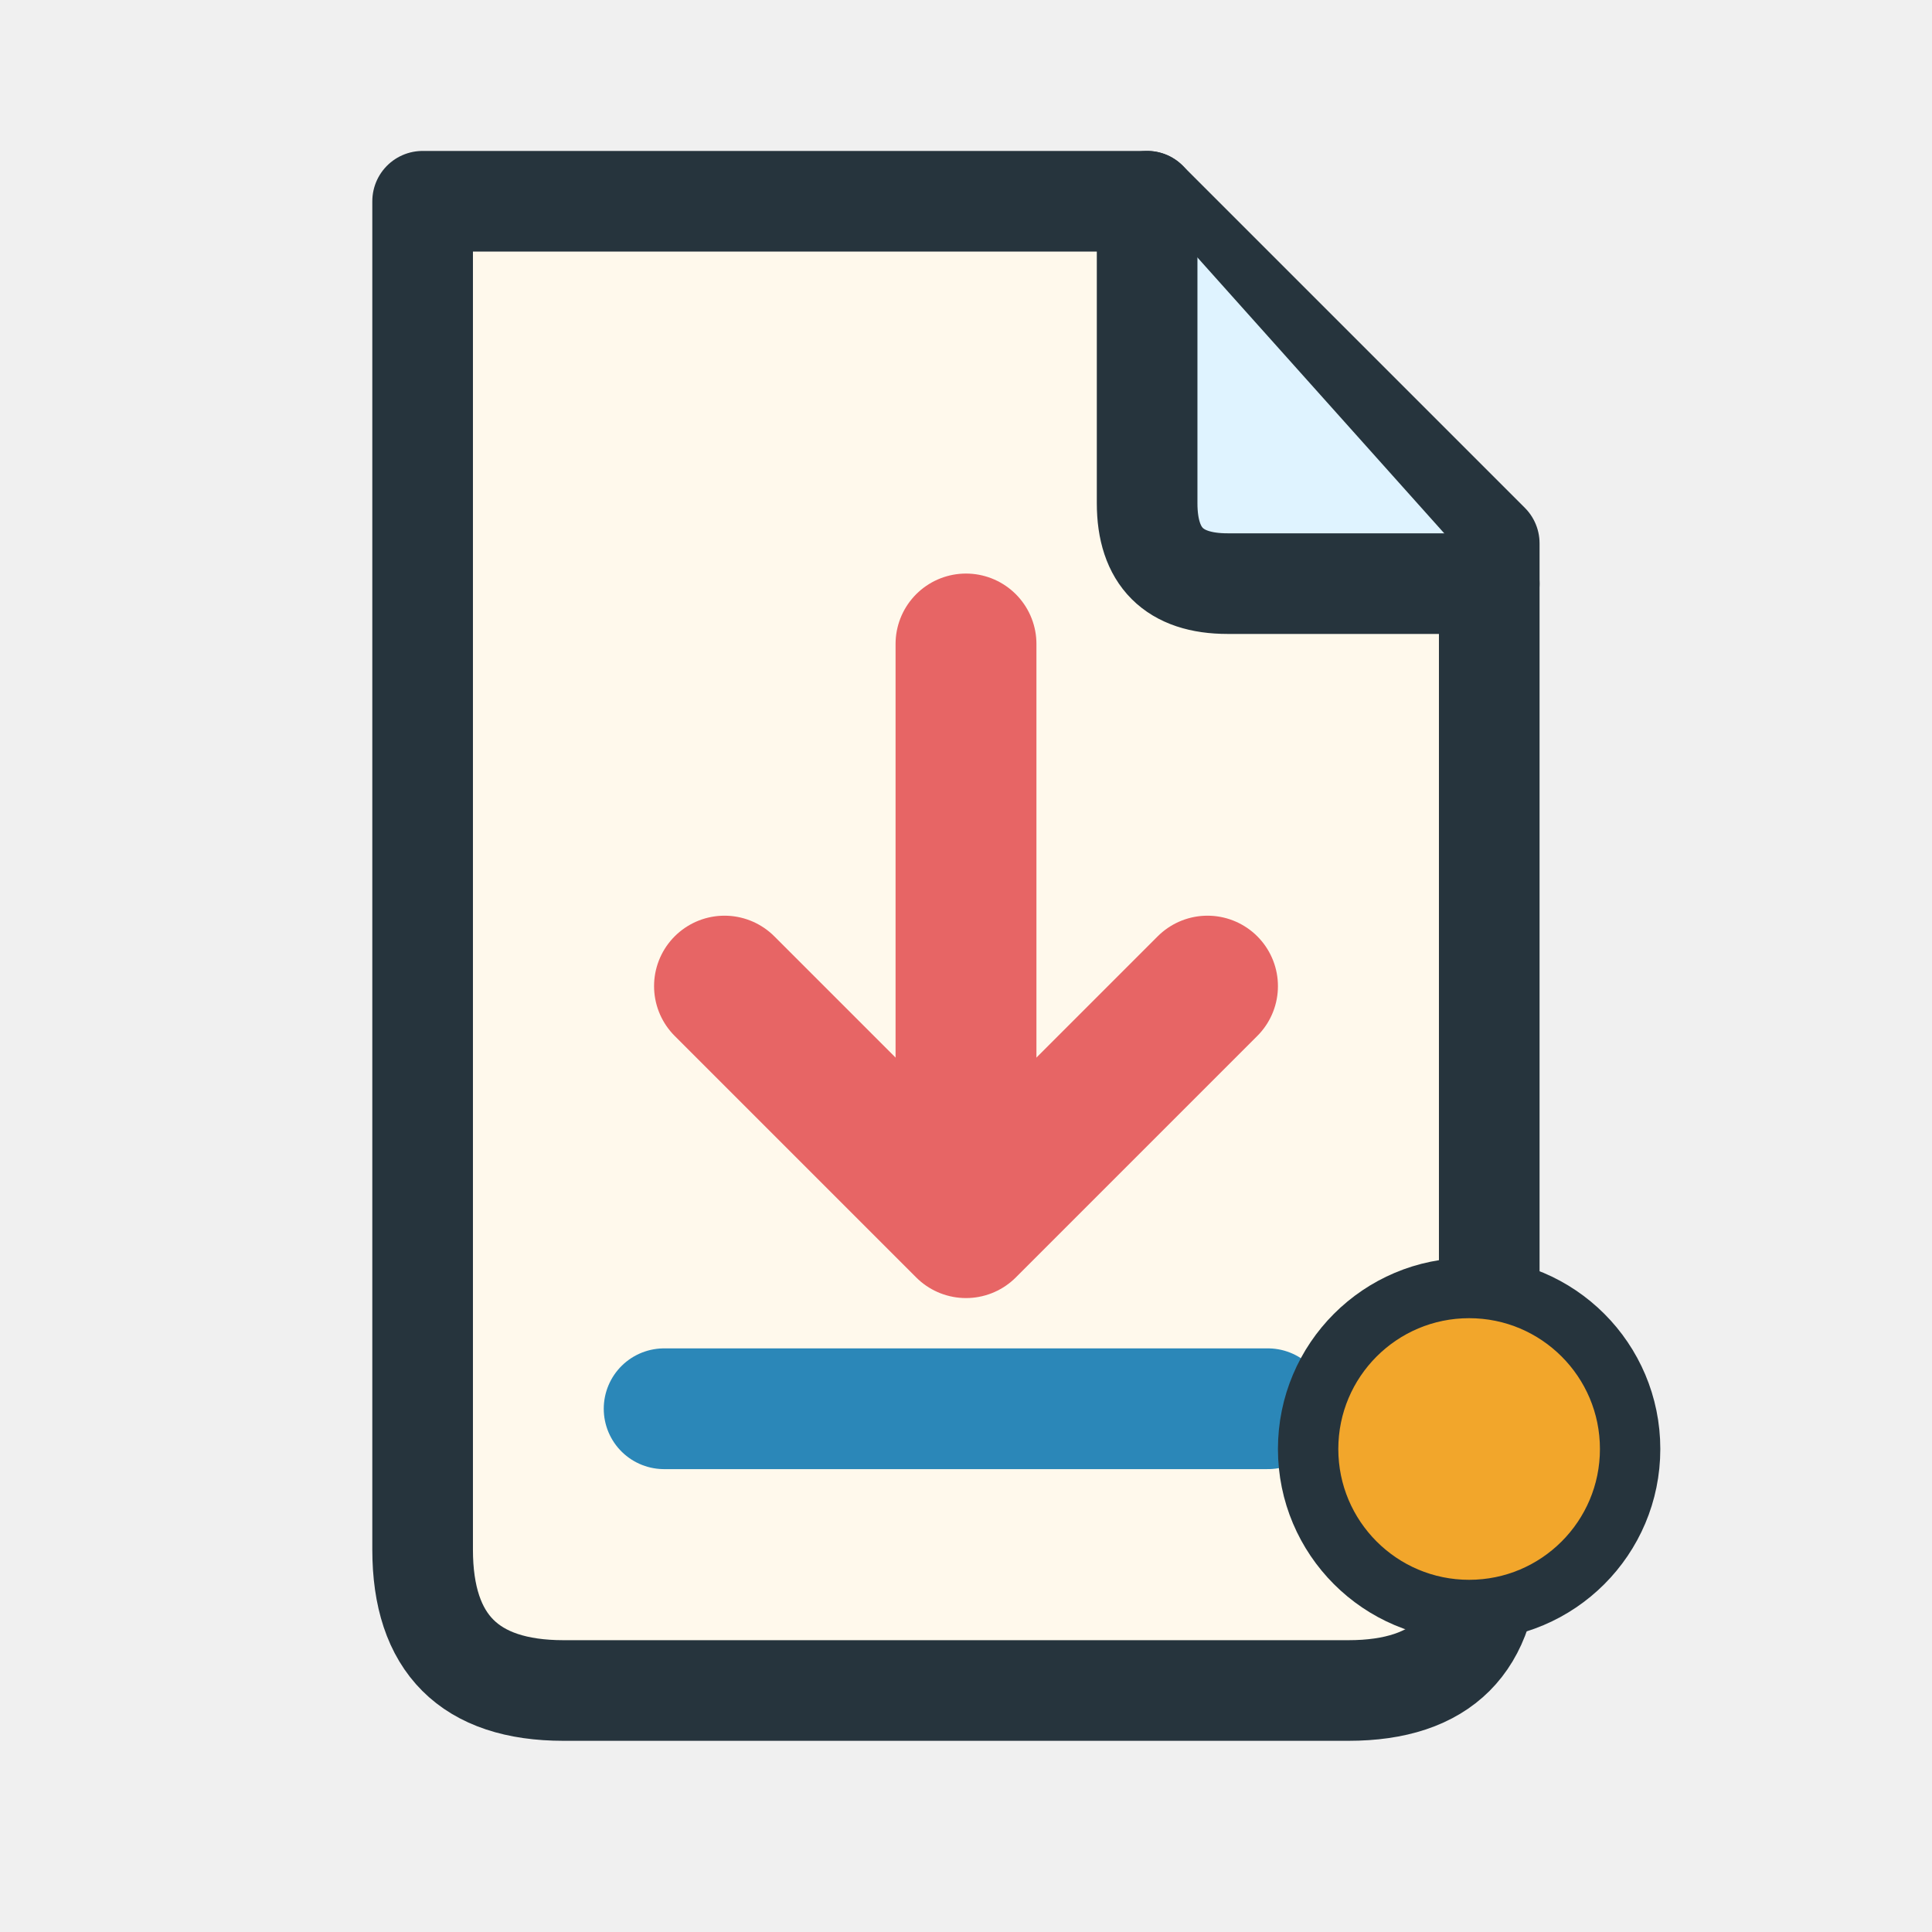
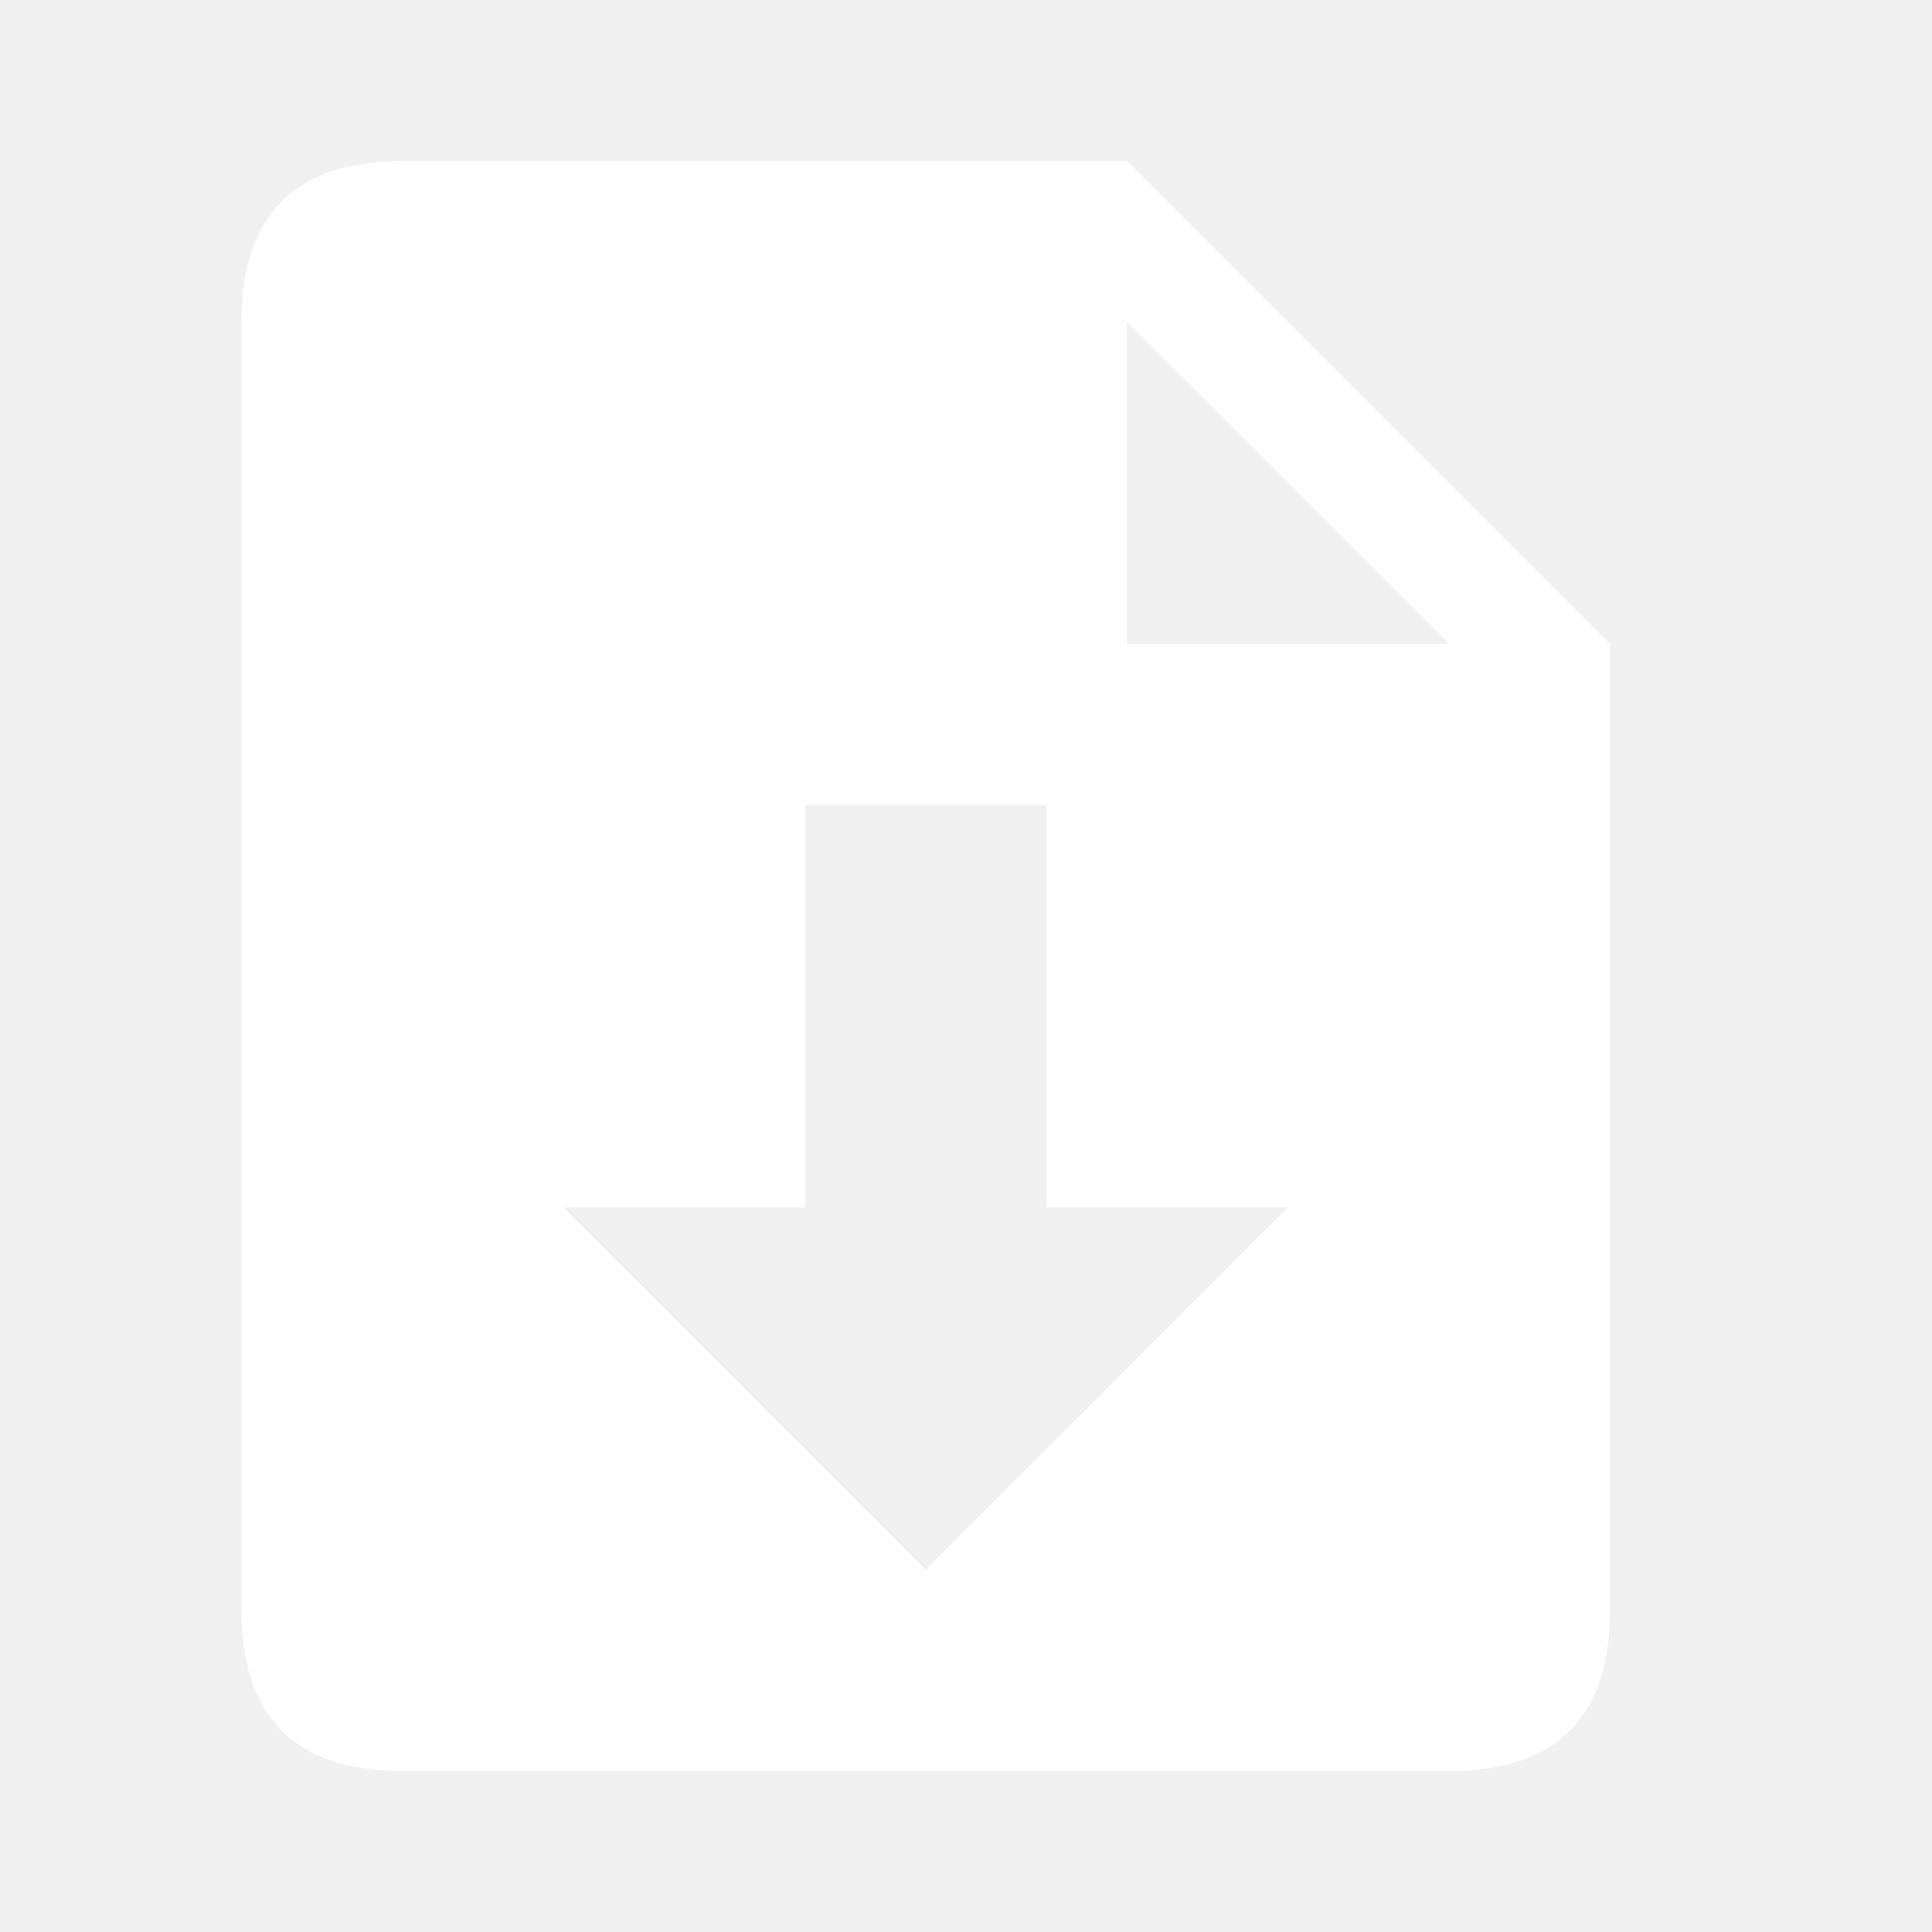
- <svg xmlns="http://www.w3.org/2000/svg" width="96" height="96" viewBox="0 0 96 96">
-   <path d="M21 10 H57 L74 27 V77 Q74 84 67 84 H28 Q21 84 21 77 Z" fill="#FFF9EC" stroke="#26343D" stroke-width="5" stroke-linecap="round" stroke-linejoin="round" />
-   <path d="M57 10 V25 Q57 29 61 29 H74" fill="#DFF3FF" stroke="#26343D" stroke-width="5" stroke-linecap="round" stroke-linejoin="round" />
-   <path d="M48 32 V59" fill="none" stroke="#E76565" stroke-width="7" stroke-linecap="round" stroke-linejoin="round" />
-   <path d="M36 49 L48 61 L60 49" fill="none" stroke="#E76565" stroke-width="7" stroke-linecap="round" stroke-linejoin="round" />
-   <path d="M33 70 H63" fill="none" stroke="#2B87B8" stroke-width="6" stroke-linecap="round" stroke-linejoin="round" />
-   <path d="M 65.000 72.000 C 65.000 67.582 68.582 64.000 73.000 64.000 C 77.418 64.000 81.000 67.582 81.000 72.000 C 81.000 76.418 77.418 80.000 73.000 80.000 C 68.582 80.000 65.000 76.418 65.000 72.000 Z" fill="#F2A62B" stroke="#26343D" stroke-width="3" stroke-linecap="round" stroke-linejoin="round" />
+ <svg xmlns="http://www.w3.org/2000/svg" width="24" height="24" viewBox="0 0 24 24">
+   <path fill="#FFFFFF" fill-rule="evenodd" d="M5 2H14L20 8V20Q20 22 18 22H5Q3 22 3 20V4Q3 2 5 2Z M14 4V8H18Z M10 10V15H7L11.5 19.5 16 15H13V10Z" />
</svg>
